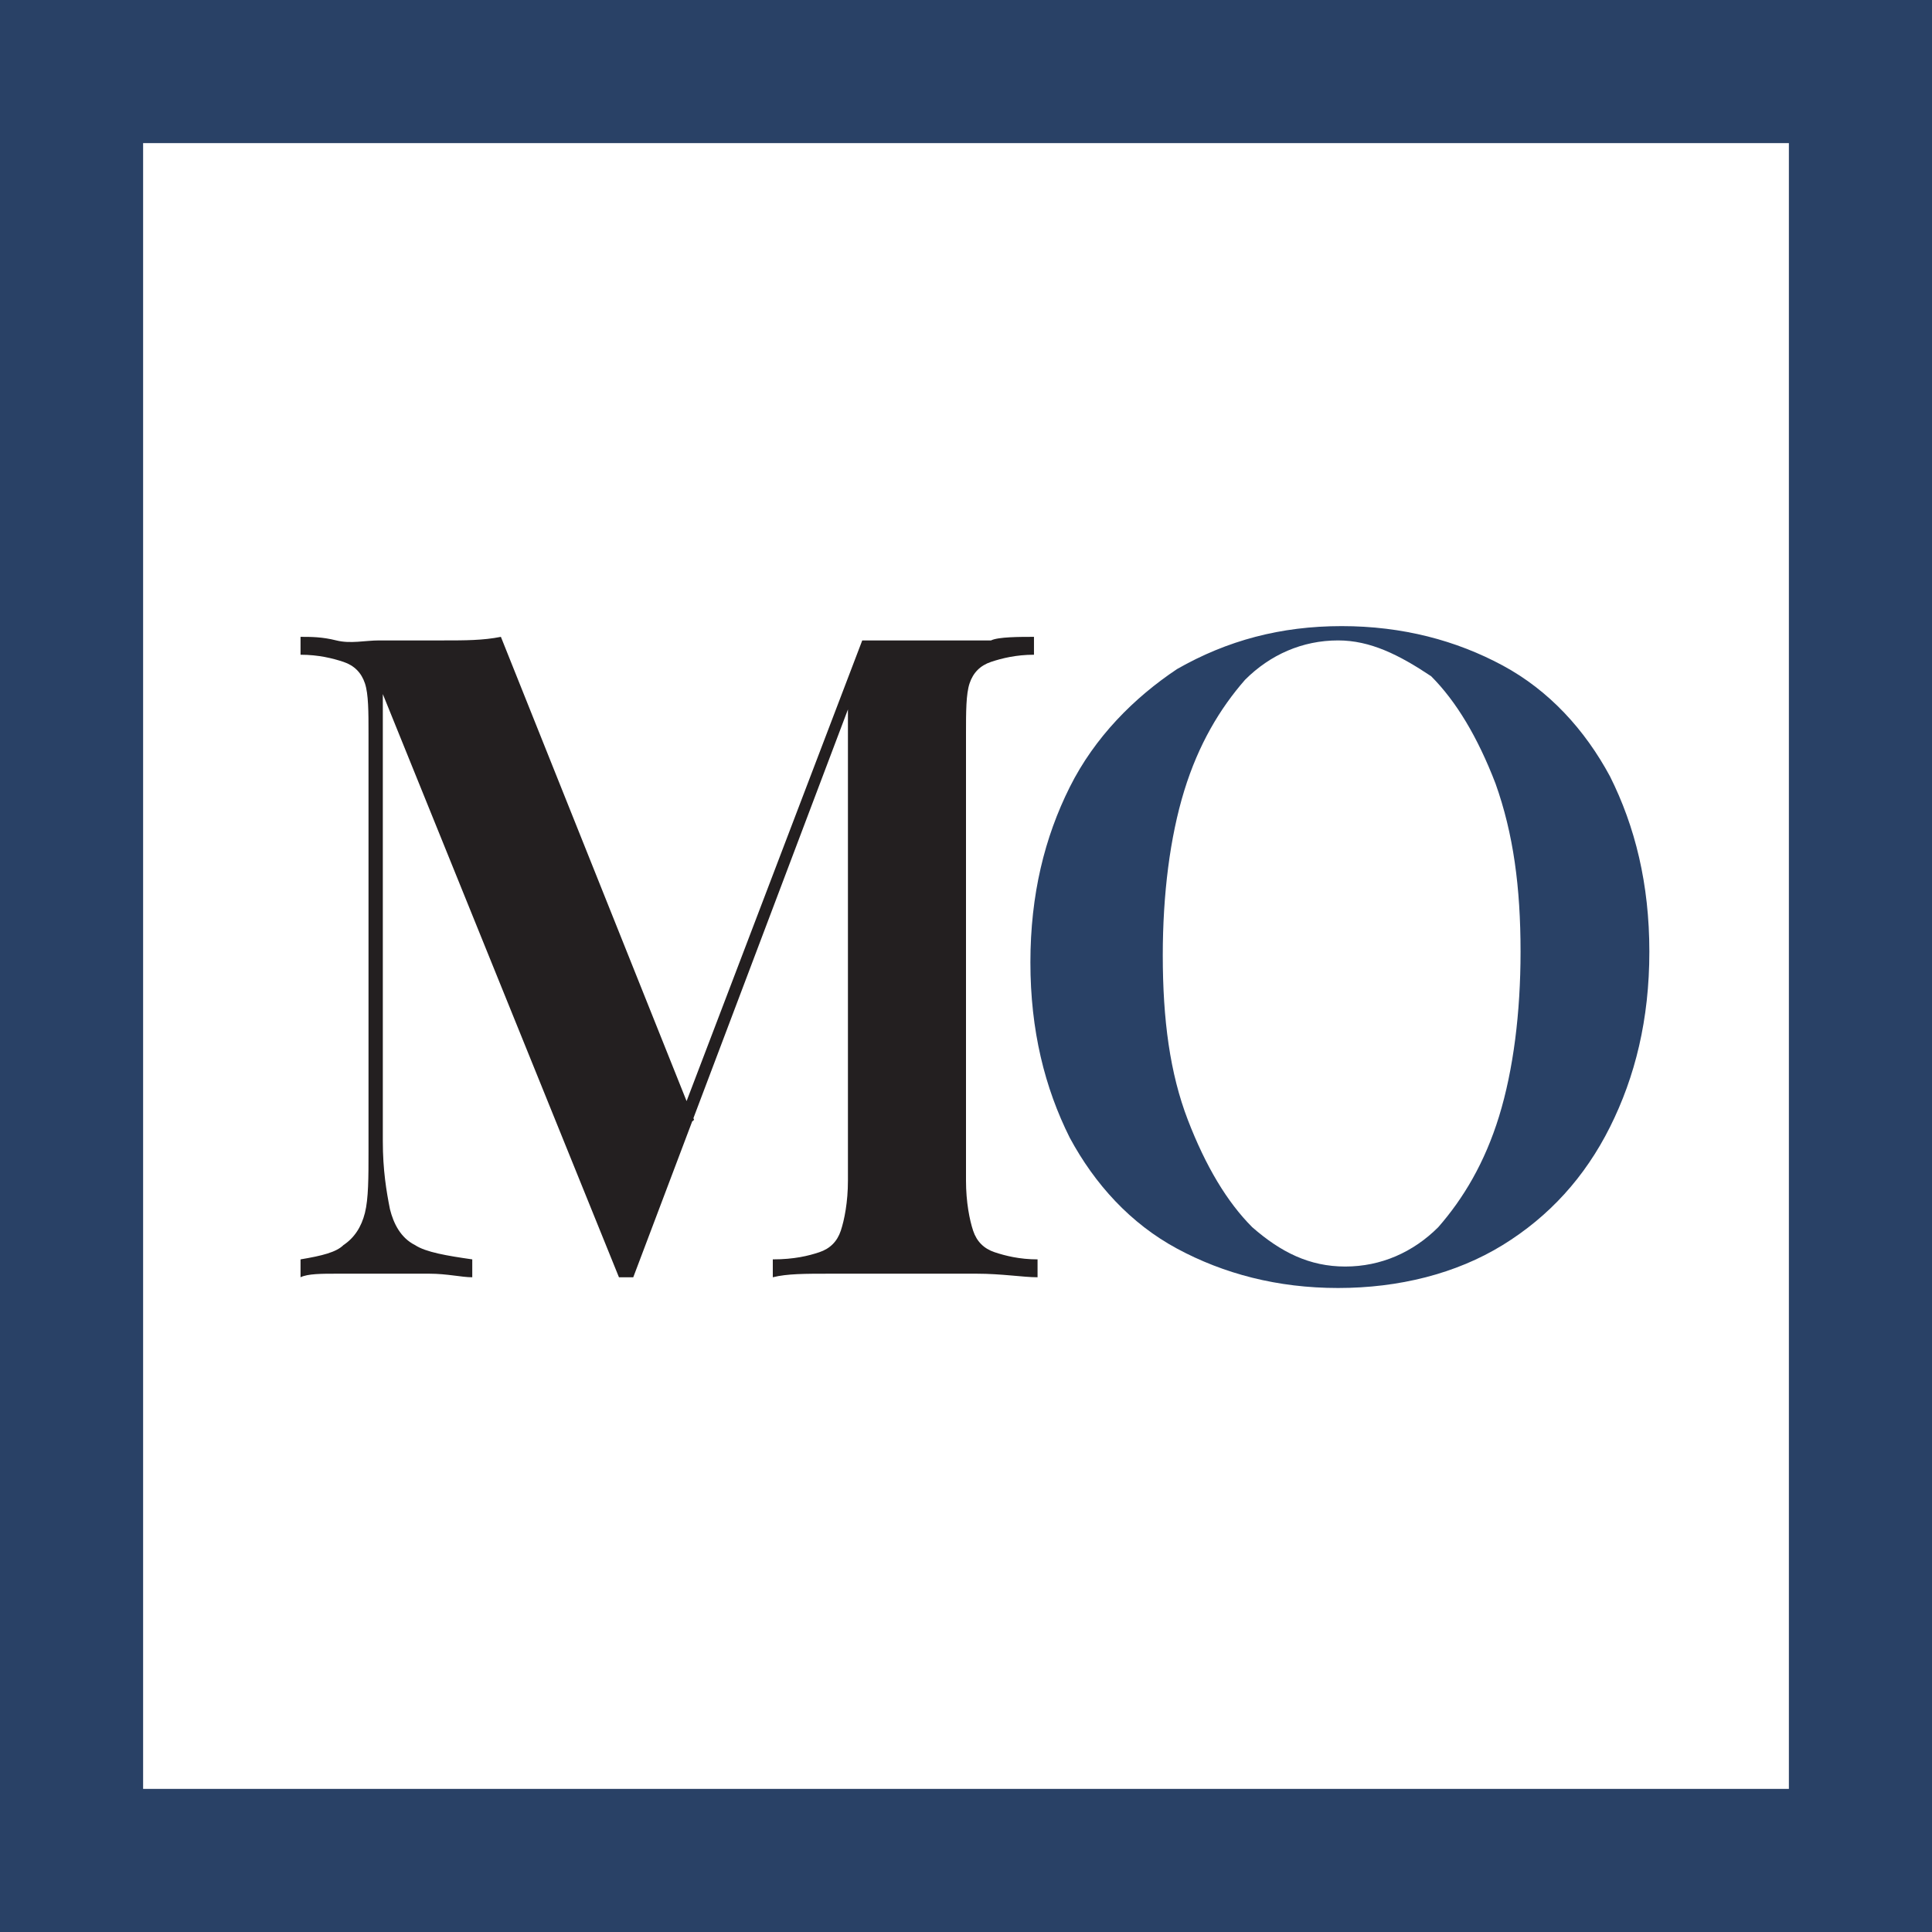
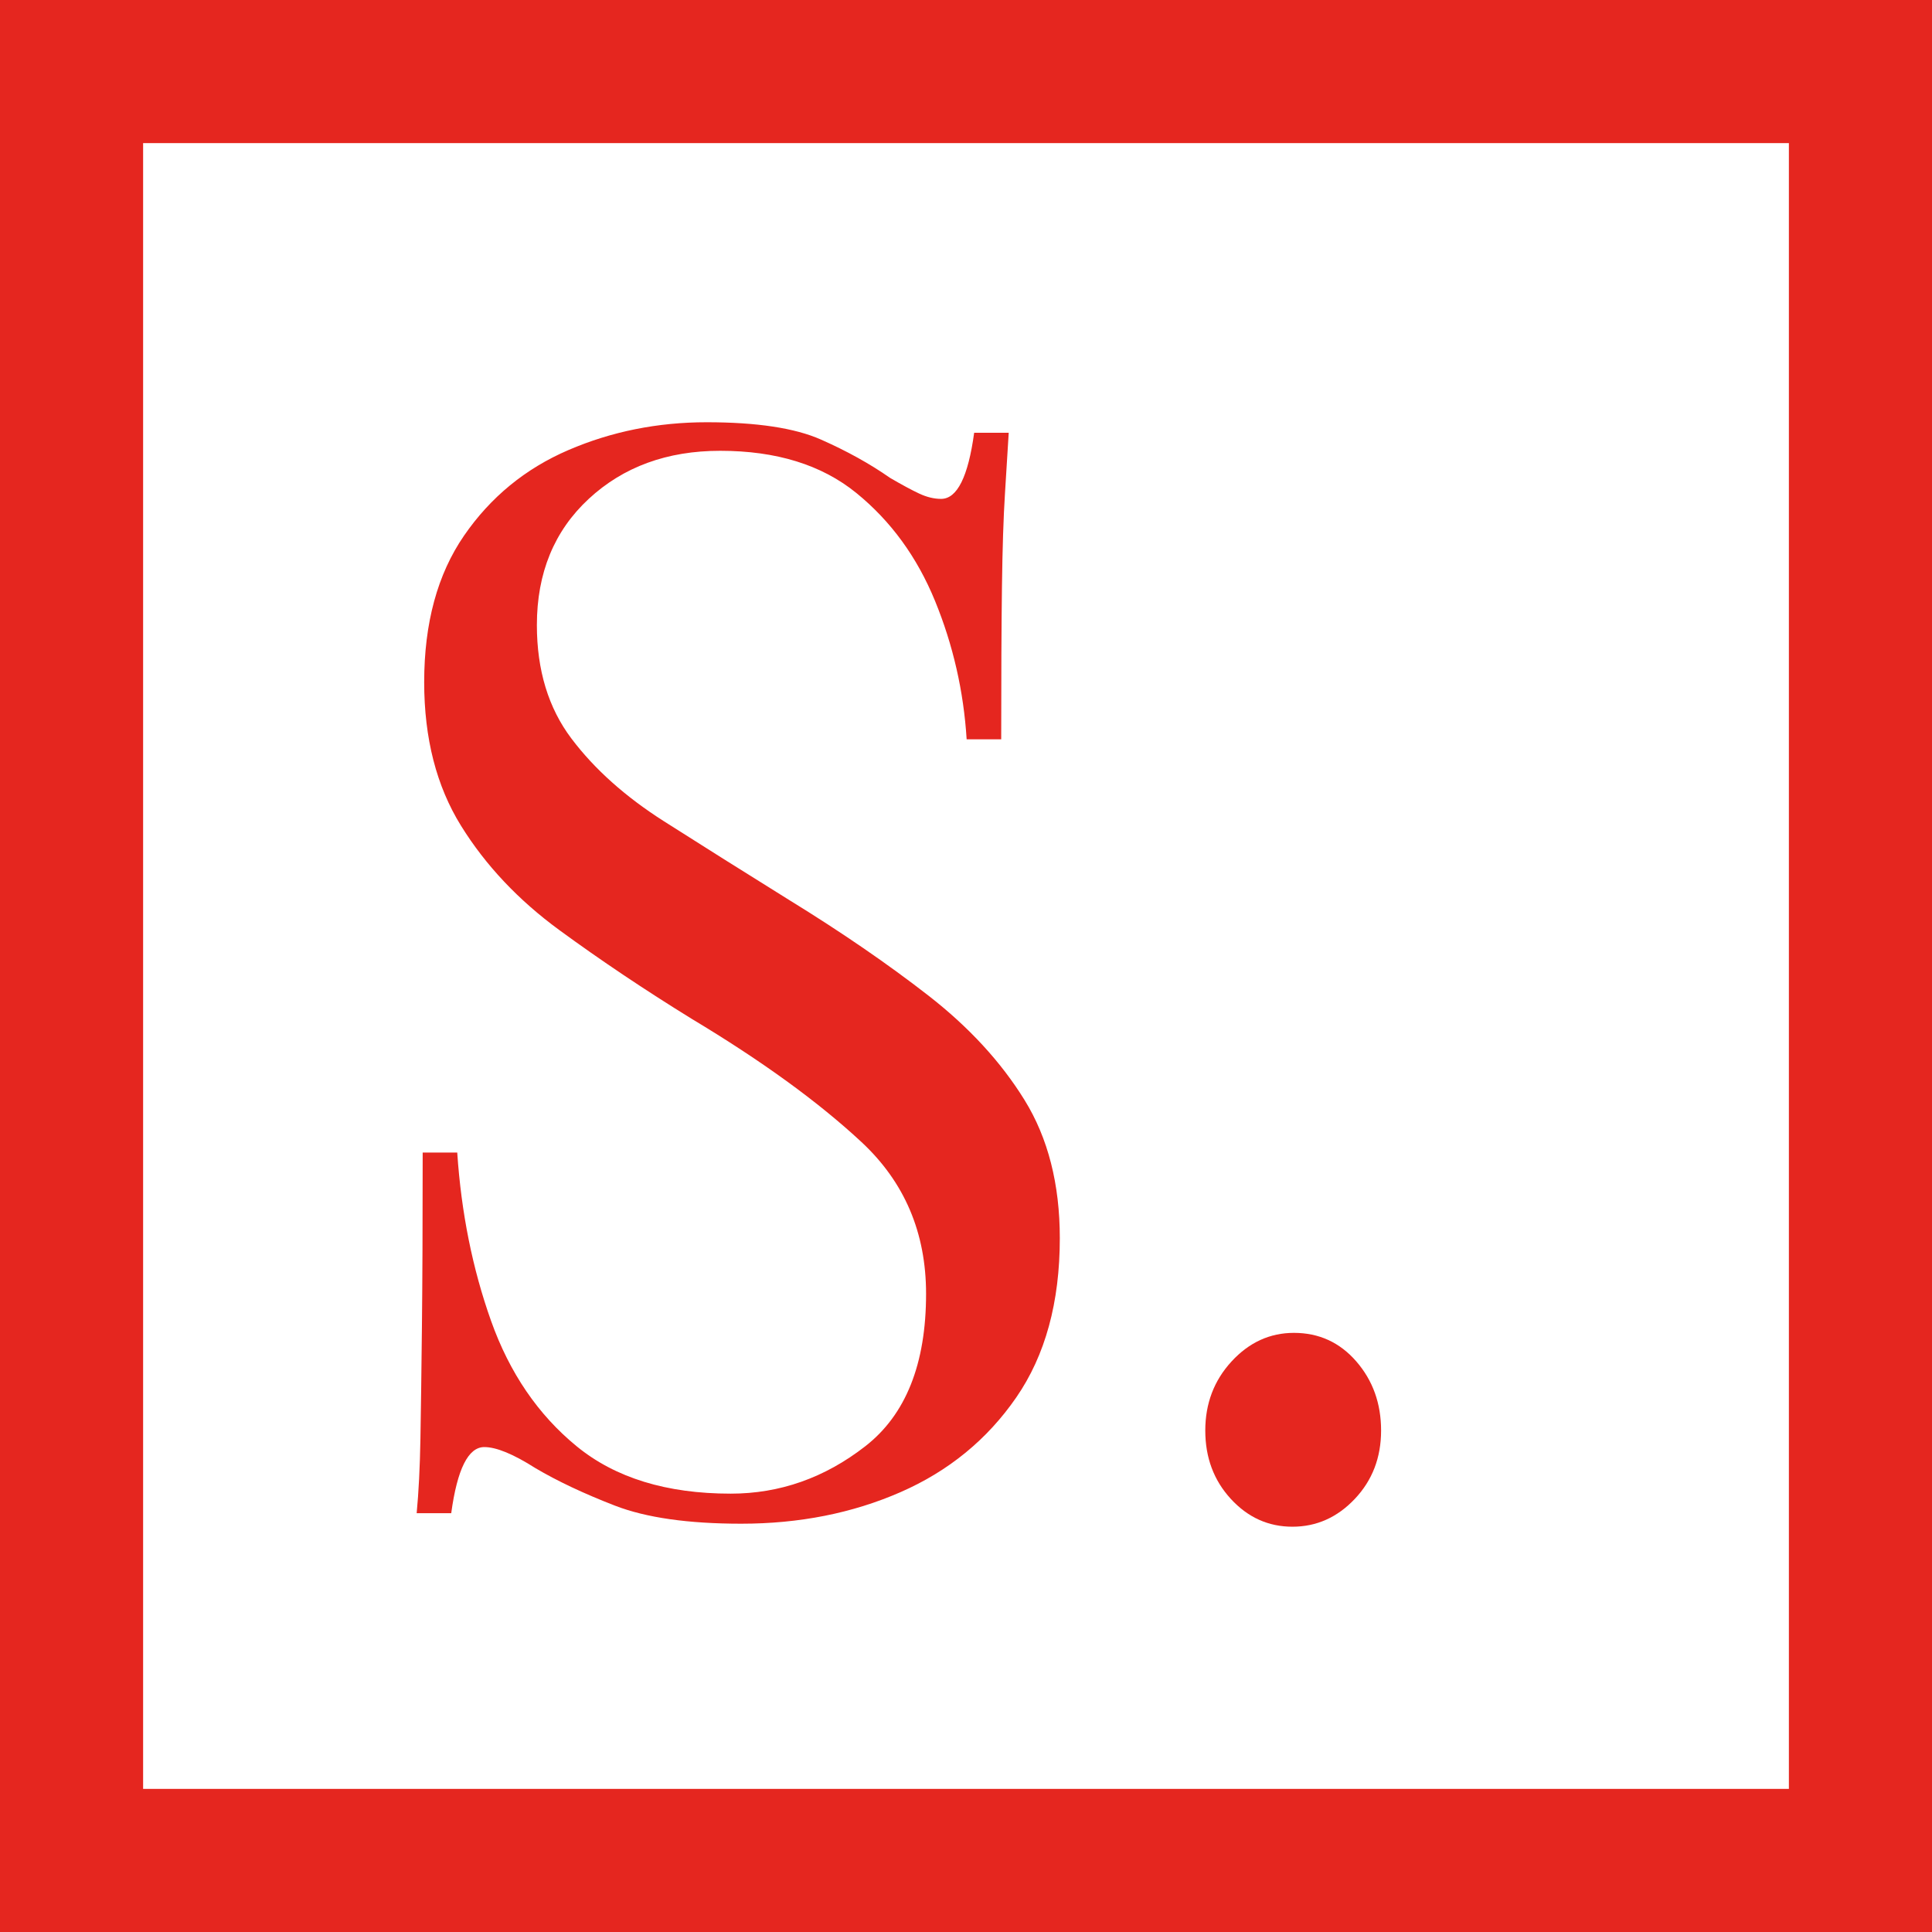
- <svg xmlns="http://www.w3.org/2000/svg" version="1.1" id="Layer_1" x="0px" y="0px" viewBox="0 0 54 54" style="enable-background:new 0 0 54 54;" xml:space="preserve">
-   <style type="text/css">
- 	.st0{fill:none;stroke:#294166;stroke-width:4;}
- 	.st1{enable-background:new    ;}
- 	.st2{fill:#231F20;}
- 	.st3{fill:#294166;}
- </style>
-   <g id="Page-1">
+ <svg xmlns="http://www.w3.org/2000/svg" width="54px" height="54px" viewBox="0 0 54 54" version="1.1">
+   <g id="Page-1" stroke="none" stroke-width="1" fill="none" fill-rule="evenodd">
    <g id="logo-mobile">
-       <rect id="Rectangle-6" x="2" y="2" class="st0" width="50" height="50" />
-       <g>
-         <g class="st1">
-           <path class="st2" d="M28.9,17.8v0.5c-0.5,0-0.9,0.1-1.2,0.2c-0.3,0.1-0.5,0.3-0.6,0.6C27,19.4,27,19.9,27,20.5V33      c0,0.6,0.1,1.1,0.2,1.4c0.1,0.3,0.3,0.5,0.6,0.6s0.7,0.2,1.2,0.2v0.5c-0.4,0-1-0.1-1.7-0.1s-1.4,0-2,0c-0.8,0-1.5,0-2.1,0      c-0.7,0-1.2,0-1.6,0.1v-0.5c0.6,0,1-0.1,1.3-0.2c0.3-0.1,0.5-0.3,0.6-0.6s0.2-0.8,0.2-1.4V19.3h0.2l-6.2,16.4h-0.4l-6.6-16.3      v12.5c0,0.8,0.1,1.4,0.2,1.9c0.1,0.4,0.3,0.8,0.7,1c0.3,0.2,0.9,0.3,1.6,0.4v0.5c-0.3,0-0.7-0.1-1.2-0.1s-1,0-1.4,0      s-0.8,0-1.2,0s-0.8,0-1,0.1v-0.5c0.6-0.1,1-0.2,1.2-0.4c0.3-0.2,0.5-0.5,0.6-0.9s0.1-1,0.1-1.7V20.5c0-0.6,0-1.1-0.1-1.4      s-0.3-0.5-0.6-0.6s-0.7-0.2-1.2-0.2v-0.5c0.3,0,0.6,0,1,0.1s0.8,0,1.2,0c0.6,0,1.2,0,1.8,0s1.1,0,1.6-0.1l5.4,13.5l-0.6,0.5      l5.3-13.9c0.3,0,0.5,0,0.8,0s0.5,0,0.8,0c0.7,0,1.4,0,2,0C27.9,17.8,28.5,17.8,28.9,17.8z" />
-         </g>
-       </g>
-       <g>
-         <g class="st1">
-           <path class="st3" d="M37.5,17.5c1.7,0,3.2,0.4,4.5,1.1s2.3,1.8,3,3.1c0.7,1.4,1.1,3,1.1,4.9s-0.4,3.5-1.1,4.9      c-0.7,1.4-1.7,2.5-3,3.3S39.1,36,37.4,36c-1.7,0-3.2-0.4-4.5-1.1c-1.3-0.7-2.3-1.8-3-3.1c-0.7-1.4-1.1-3-1.1-4.9      s0.4-3.5,1.1-4.9s1.8-2.5,3-3.3C34.3,17.9,35.8,17.5,37.5,17.5z M37.4,17.9c-1,0-1.9,0.4-2.6,1.1c-0.7,0.8-1.3,1.8-1.7,3.1      c-0.4,1.3-0.6,2.9-0.6,4.6c0,1.8,0.2,3.3,0.7,4.6s1.1,2.3,1.8,3c0.8,0.7,1.6,1.1,2.6,1.1s1.9-0.4,2.6-1.1      c0.7-0.8,1.3-1.8,1.7-3.1c0.4-1.3,0.6-2.9,0.6-4.6c0-1.8-0.2-3.3-0.7-4.7c-0.5-1.3-1.1-2.3-1.8-3C39.1,18.3,38.3,17.9,37.4,17.9      z" />
-         </g>
-       </g>
+       <rect id="Rectangle-6" stroke="#E5261F" stroke-width="4" fill-rule="nonzero" x="2" y="2" width="50" height="50" />
+       <path id="." fill="#E5261F" d="M34.402,41.895 C33.926,41.377 33.688,40.74 33.688,39.984 C33.688,39.228 33.933,38.584 34.423,38.052 C34.913,37.52 35.494,37.254 36.166,37.254 C36.866,37.254 37.447,37.52 37.909,38.052 C38.371,38.584 38.602,39.228 38.602,39.984 C38.602,40.74 38.357,41.377 37.867,41.895 C37.377,42.413 36.796,42.672 36.124,42.672 C35.452,42.672 34.878,42.413 34.402,41.895 Z" />
+       <path id="S" fill="#E5261F" fill-rule="nonzero" d="M20.718,42.588 C22.342,42.588 23.826,42.294 25.17,41.706 C26.514,41.118 27.592,40.236 28.404,39.06 C29.216,37.884 29.622,36.4 29.622,34.608 C29.622,33.096 29.293,31.808 28.635,30.744 C27.977,29.68 27.081,28.707 25.947,27.825 C24.813,26.943 23.518,26.054 22.062,25.158 C20.802,24.374 19.633,23.639 18.555,22.953 C17.477,22.267 16.616,21.497 15.972,20.643 C15.328,19.789 15.006,18.732 15.006,17.472 C15.006,16.016 15.489,14.84 16.455,13.944 C17.421,13.048 18.646,12.6 20.13,12.6 C21.698,12.6 22.965,12.992 23.931,13.776 C24.897,14.56 25.632,15.568 26.136,16.8 C26.64,18.032 26.934,19.32 27.018,20.664 L27.018,20.664 L27.984,20.664 C27.984,18.9 27.991,17.479 28.005,16.401 C28.019,15.323 28.047,14.455 28.089,13.797 C28.131,13.139 28.166,12.572 28.194,12.096 L28.194,12.096 L27.228,12.096 C27.06,13.328 26.752,13.944 26.304,13.944 C26.108,13.944 25.905,13.895 25.695,13.797 C25.485,13.699 25.212,13.552 24.876,13.356 C24.316,12.964 23.672,12.607 22.944,12.285 C22.216,11.963 21.152,11.802 19.752,11.802 C18.38,11.802 17.092,12.061 15.888,12.579 C14.684,13.097 13.711,13.895 12.969,14.973 C12.227,16.051 11.856,17.416 11.856,19.068 C11.856,20.636 12.199,21.973 12.885,23.079 C13.571,24.185 14.488,25.158 15.636,25.998 C16.784,26.838 18.016,27.664 19.332,28.476 C21.292,29.652 22.874,30.8 24.078,31.92 C25.282,33.04 25.884,34.454 25.884,36.162 C25.884,38.122 25.317,39.543 24.183,40.425 C23.049,41.307 21.796,41.748 20.424,41.748 C18.632,41.748 17.197,41.307 16.119,40.425 C15.041,39.543 14.243,38.374 13.725,36.918 C13.207,35.462 12.892,33.894 12.78,32.214 L12.78,32.214 L11.814,32.214 C11.814,34.174 11.807,35.798 11.793,37.086 C11.779,38.374 11.765,39.417 11.751,40.215 C11.737,41.013 11.702,41.706 11.646,42.294 L11.646,42.294 L12.612,42.294 C12.78,41.062 13.088,40.446 13.536,40.446 C13.872,40.446 14.348,40.642 14.964,41.034 C15.58,41.398 16.322,41.748 17.19,42.084 C18.058,42.42 19.234,42.588 20.718,42.588 Z" />
    </g>
  </g>
</svg>
